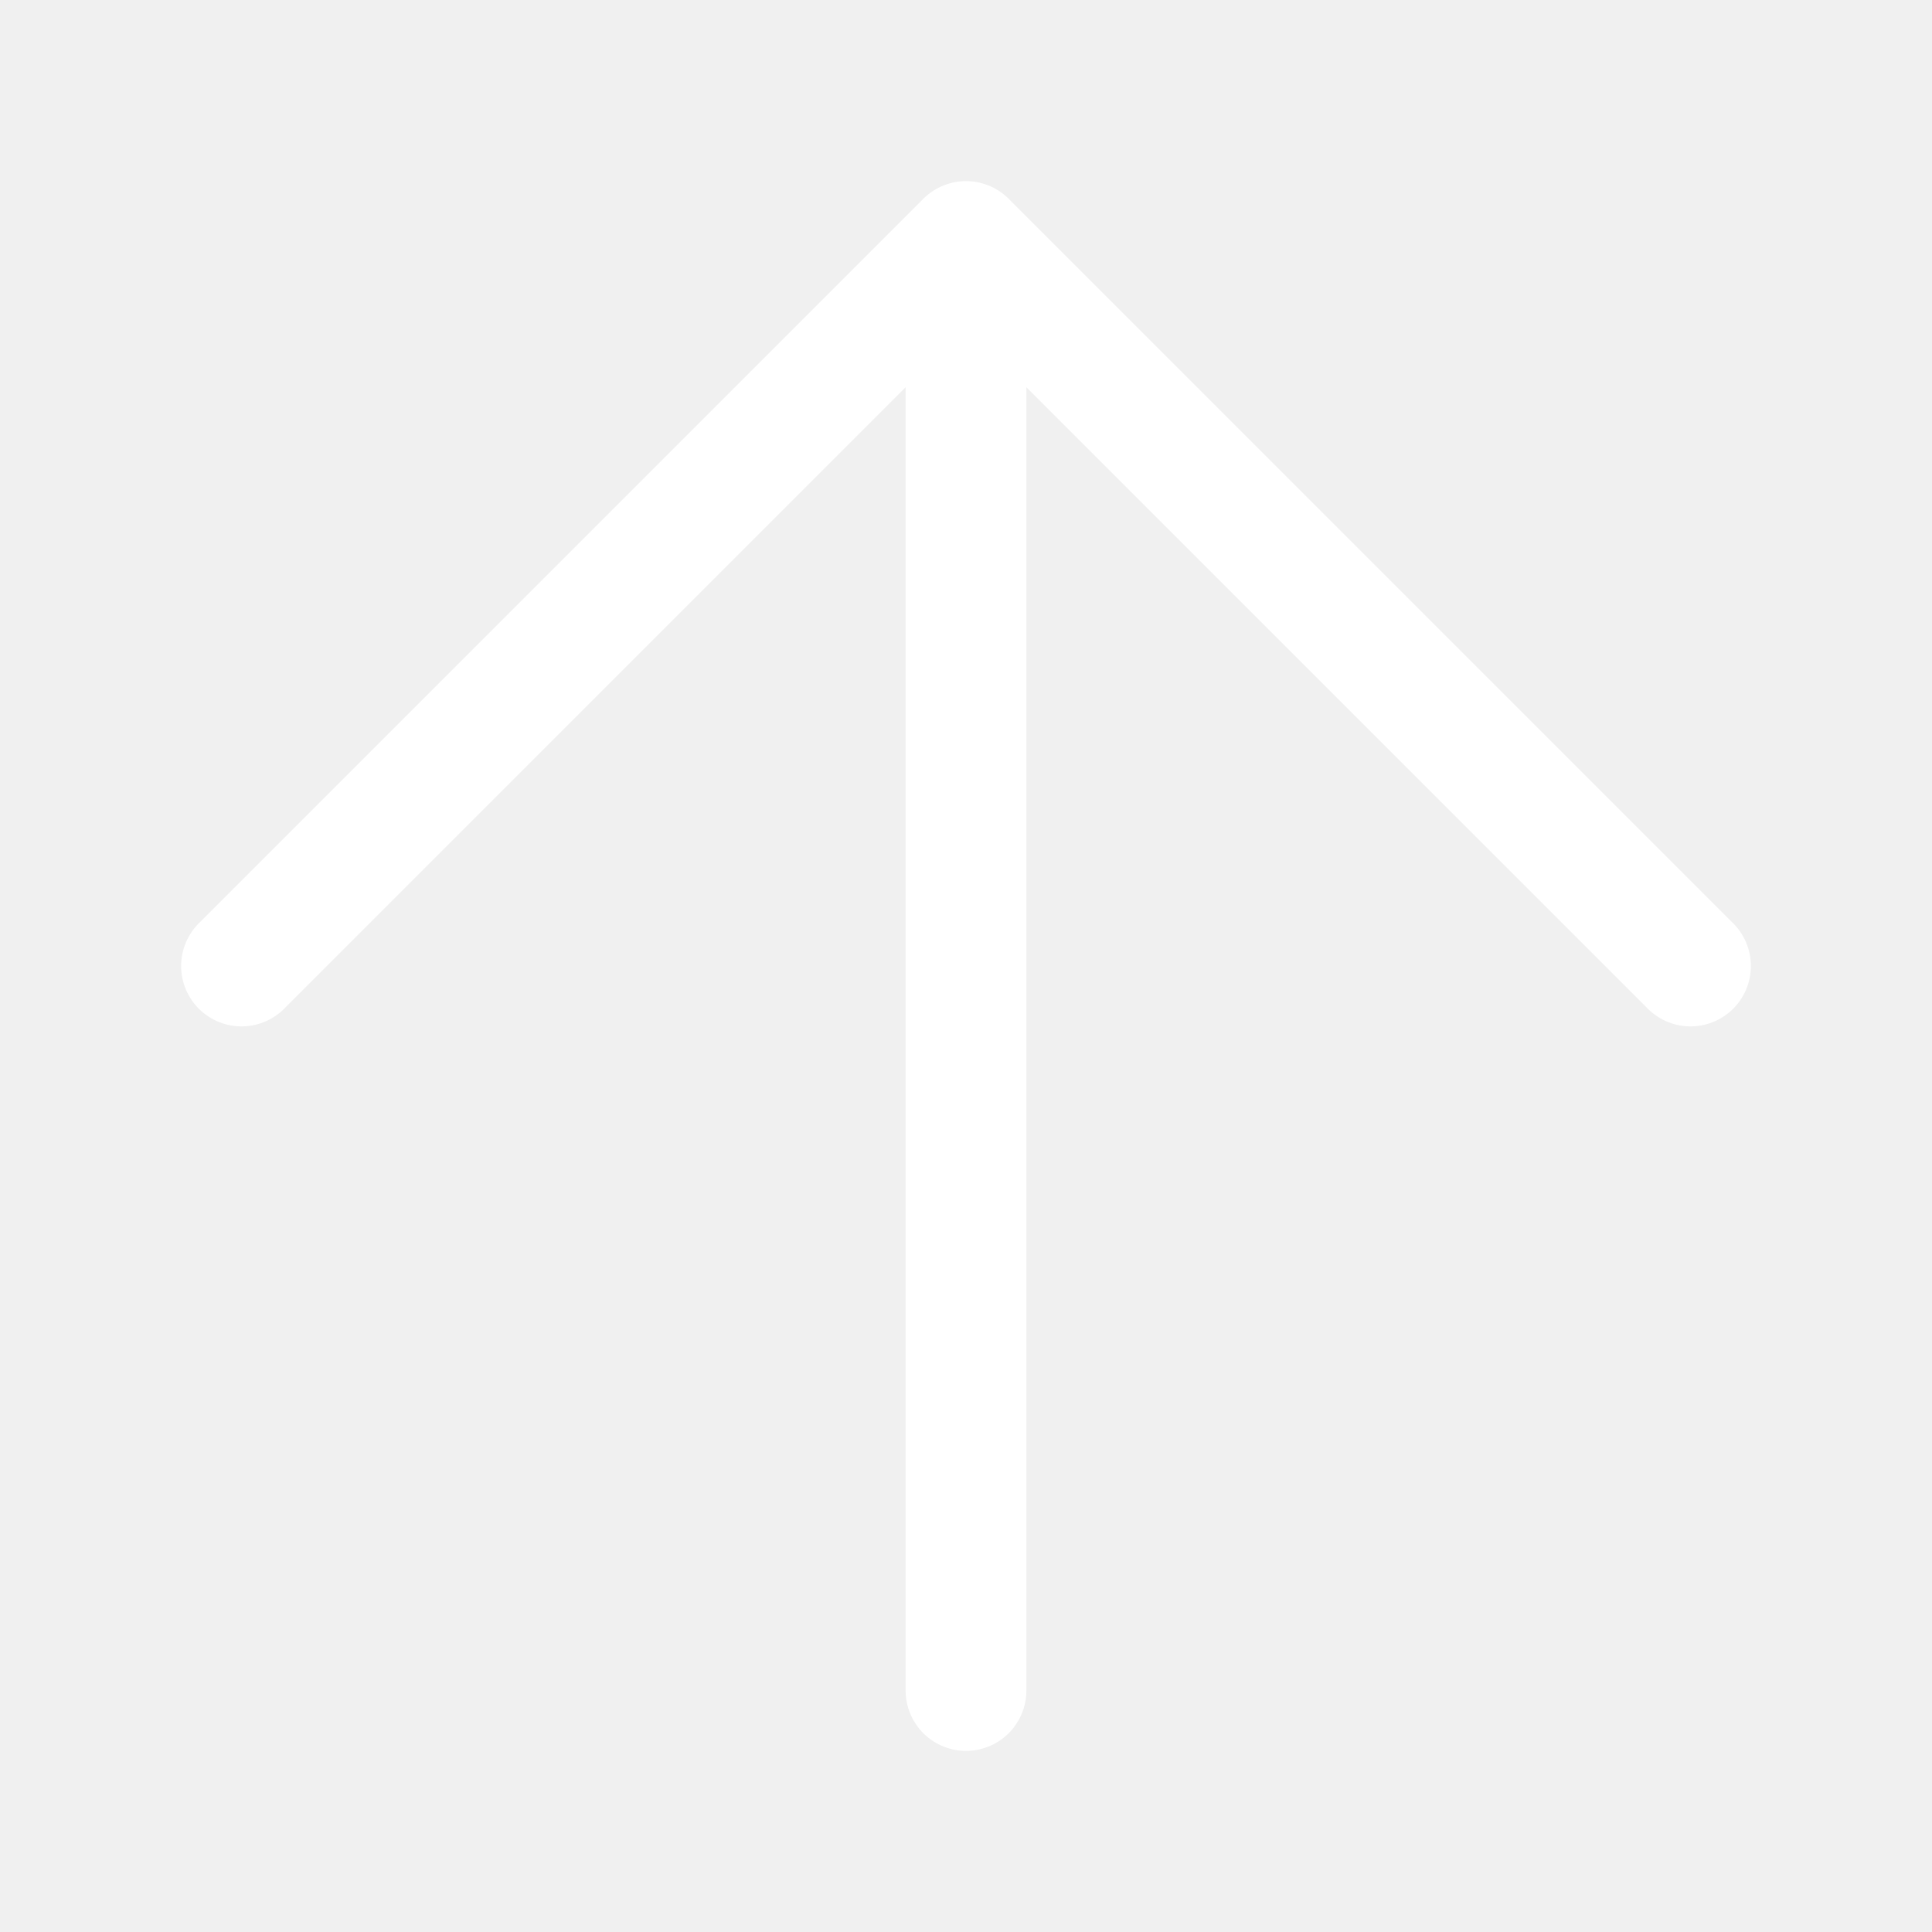
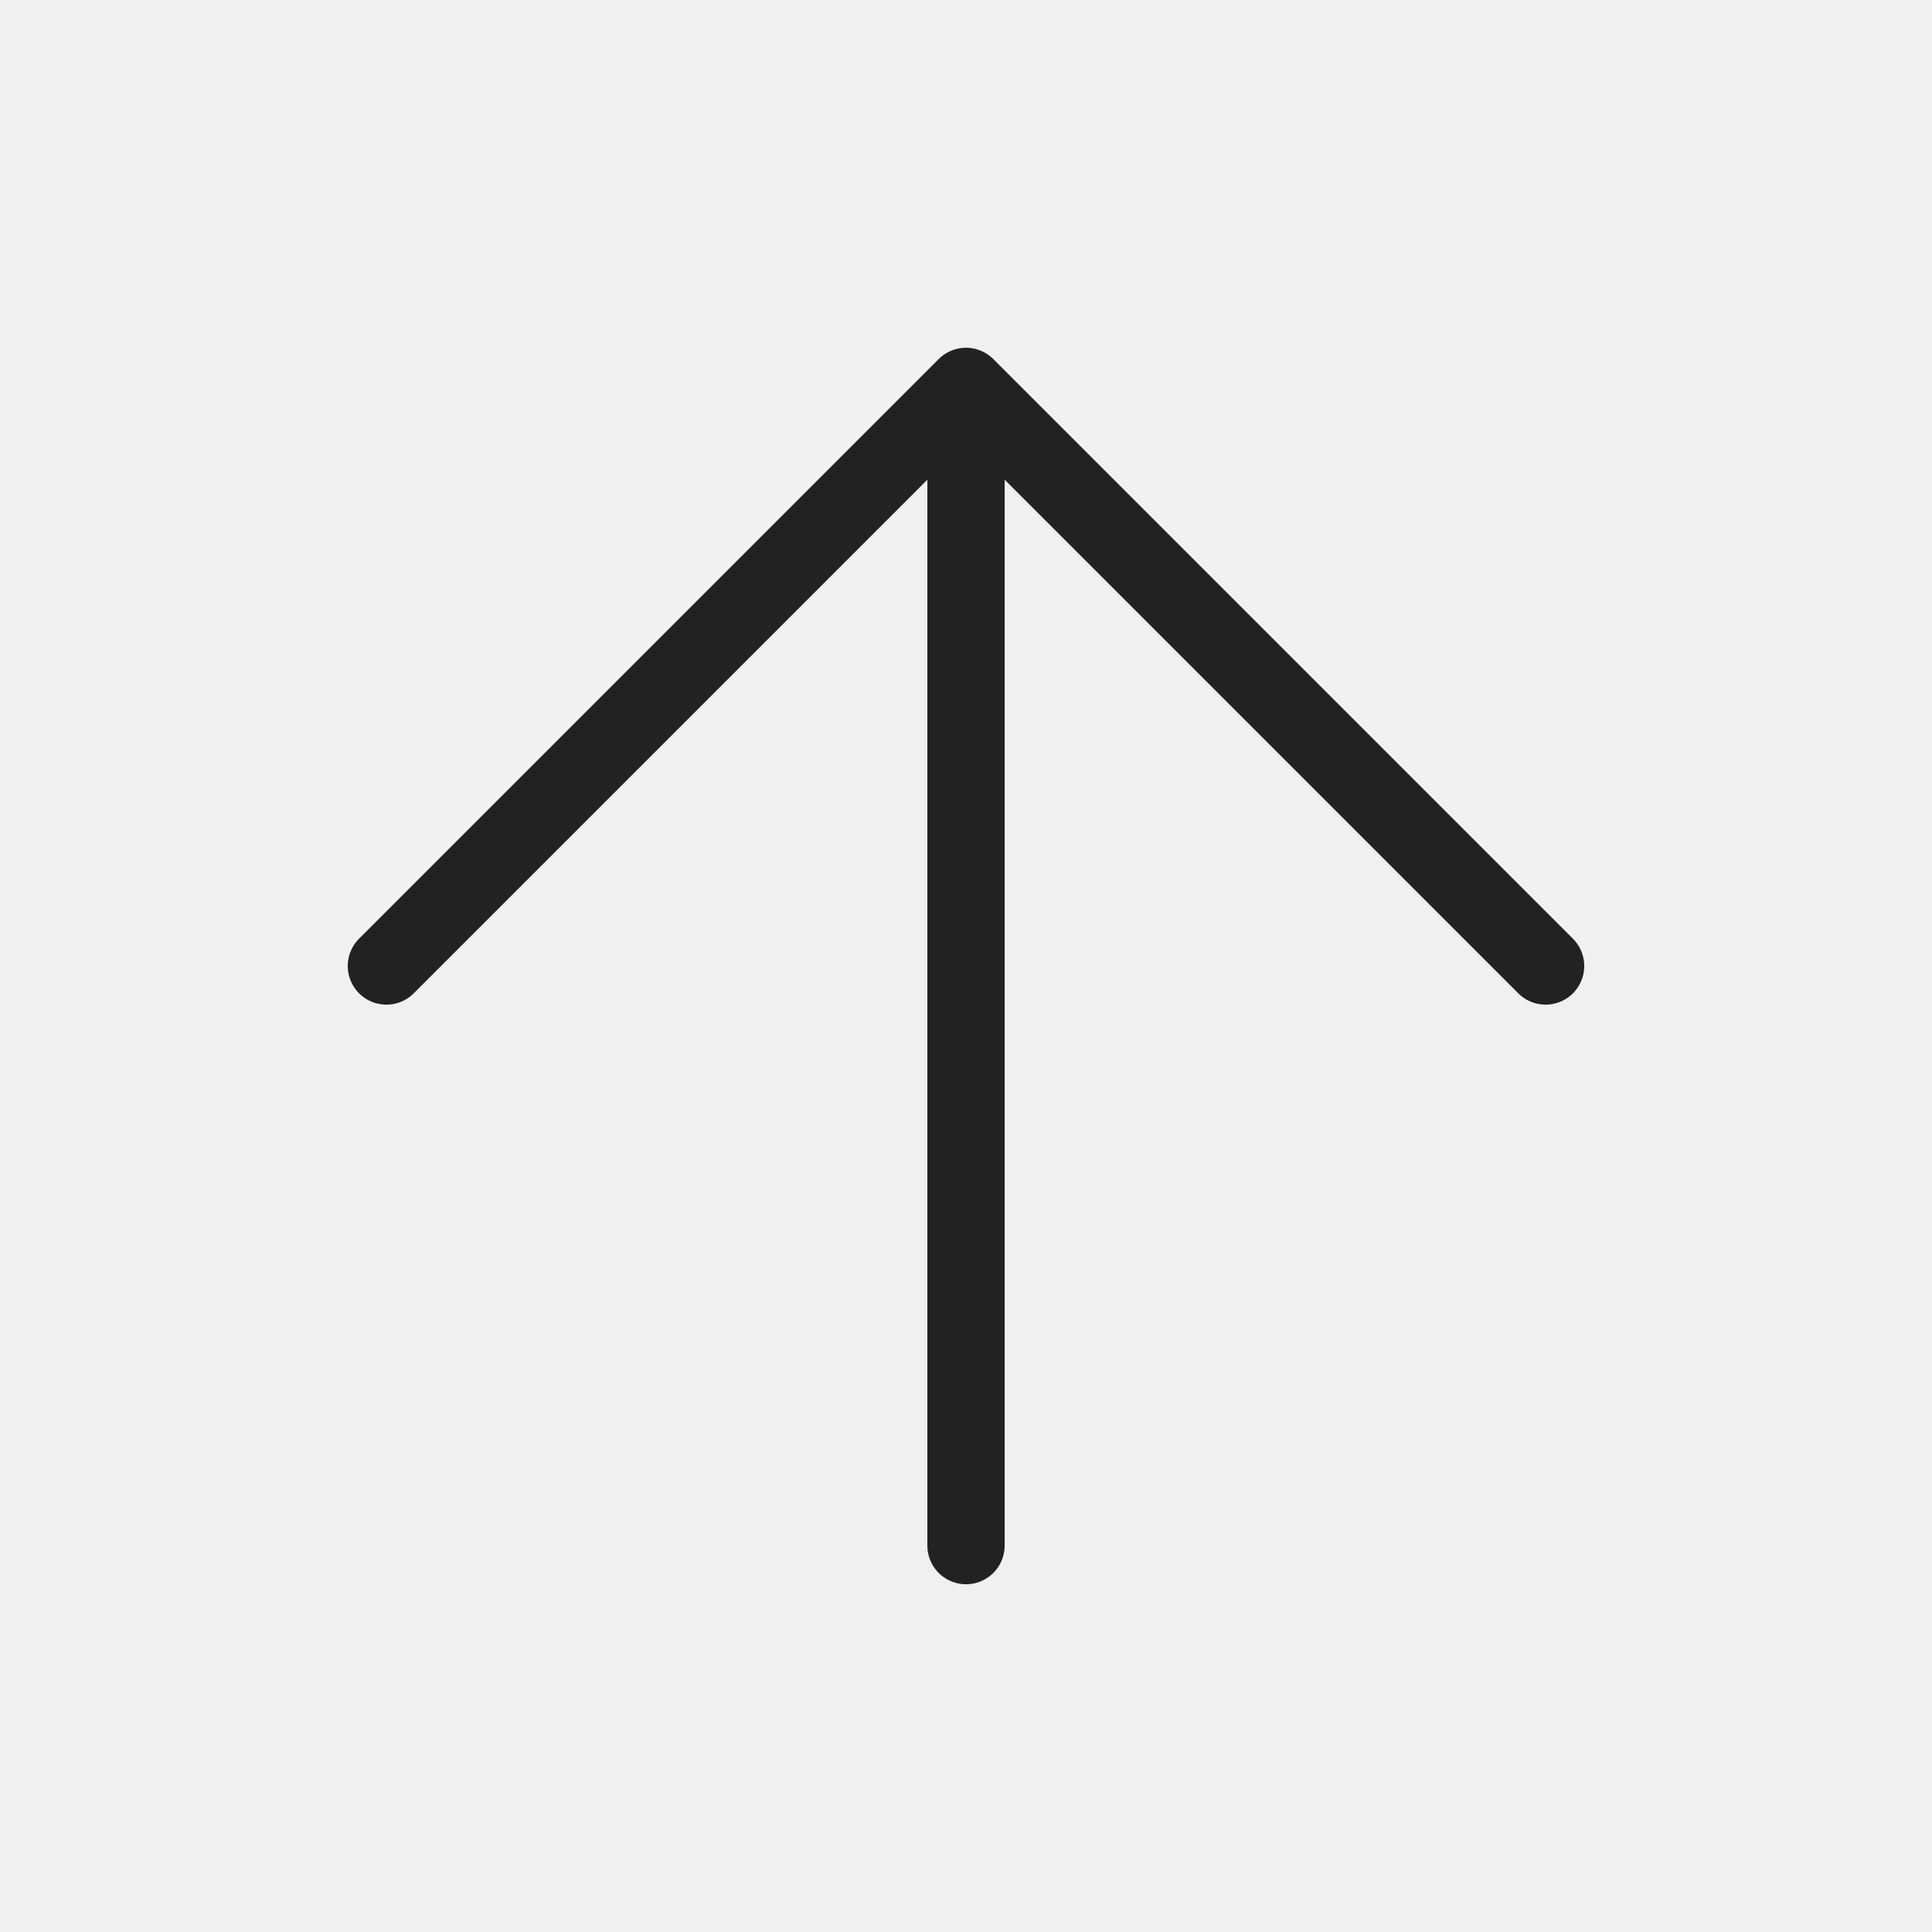
- <svg xmlns="http://www.w3.org/2000/svg" width="24" height="24" viewBox="0 0 24 24" fill="none">
-   <path d="M3 12L12 3M12 3L21 12M12 3V21" stroke="white" stroke-width="1.5" stroke-linecap="round" stroke-linejoin="round" />
+ <svg xmlns="http://www.w3.org/2000/svg" width="25" height="25" viewBox="0 0 25 25" fill="none">
+   <path d="M5 12.5L12.5 5M12.5 5L20 12.5M12.5 5V20" stroke="#222222" stroke-linecap="round" stroke-linejoin="round" />
</svg>
